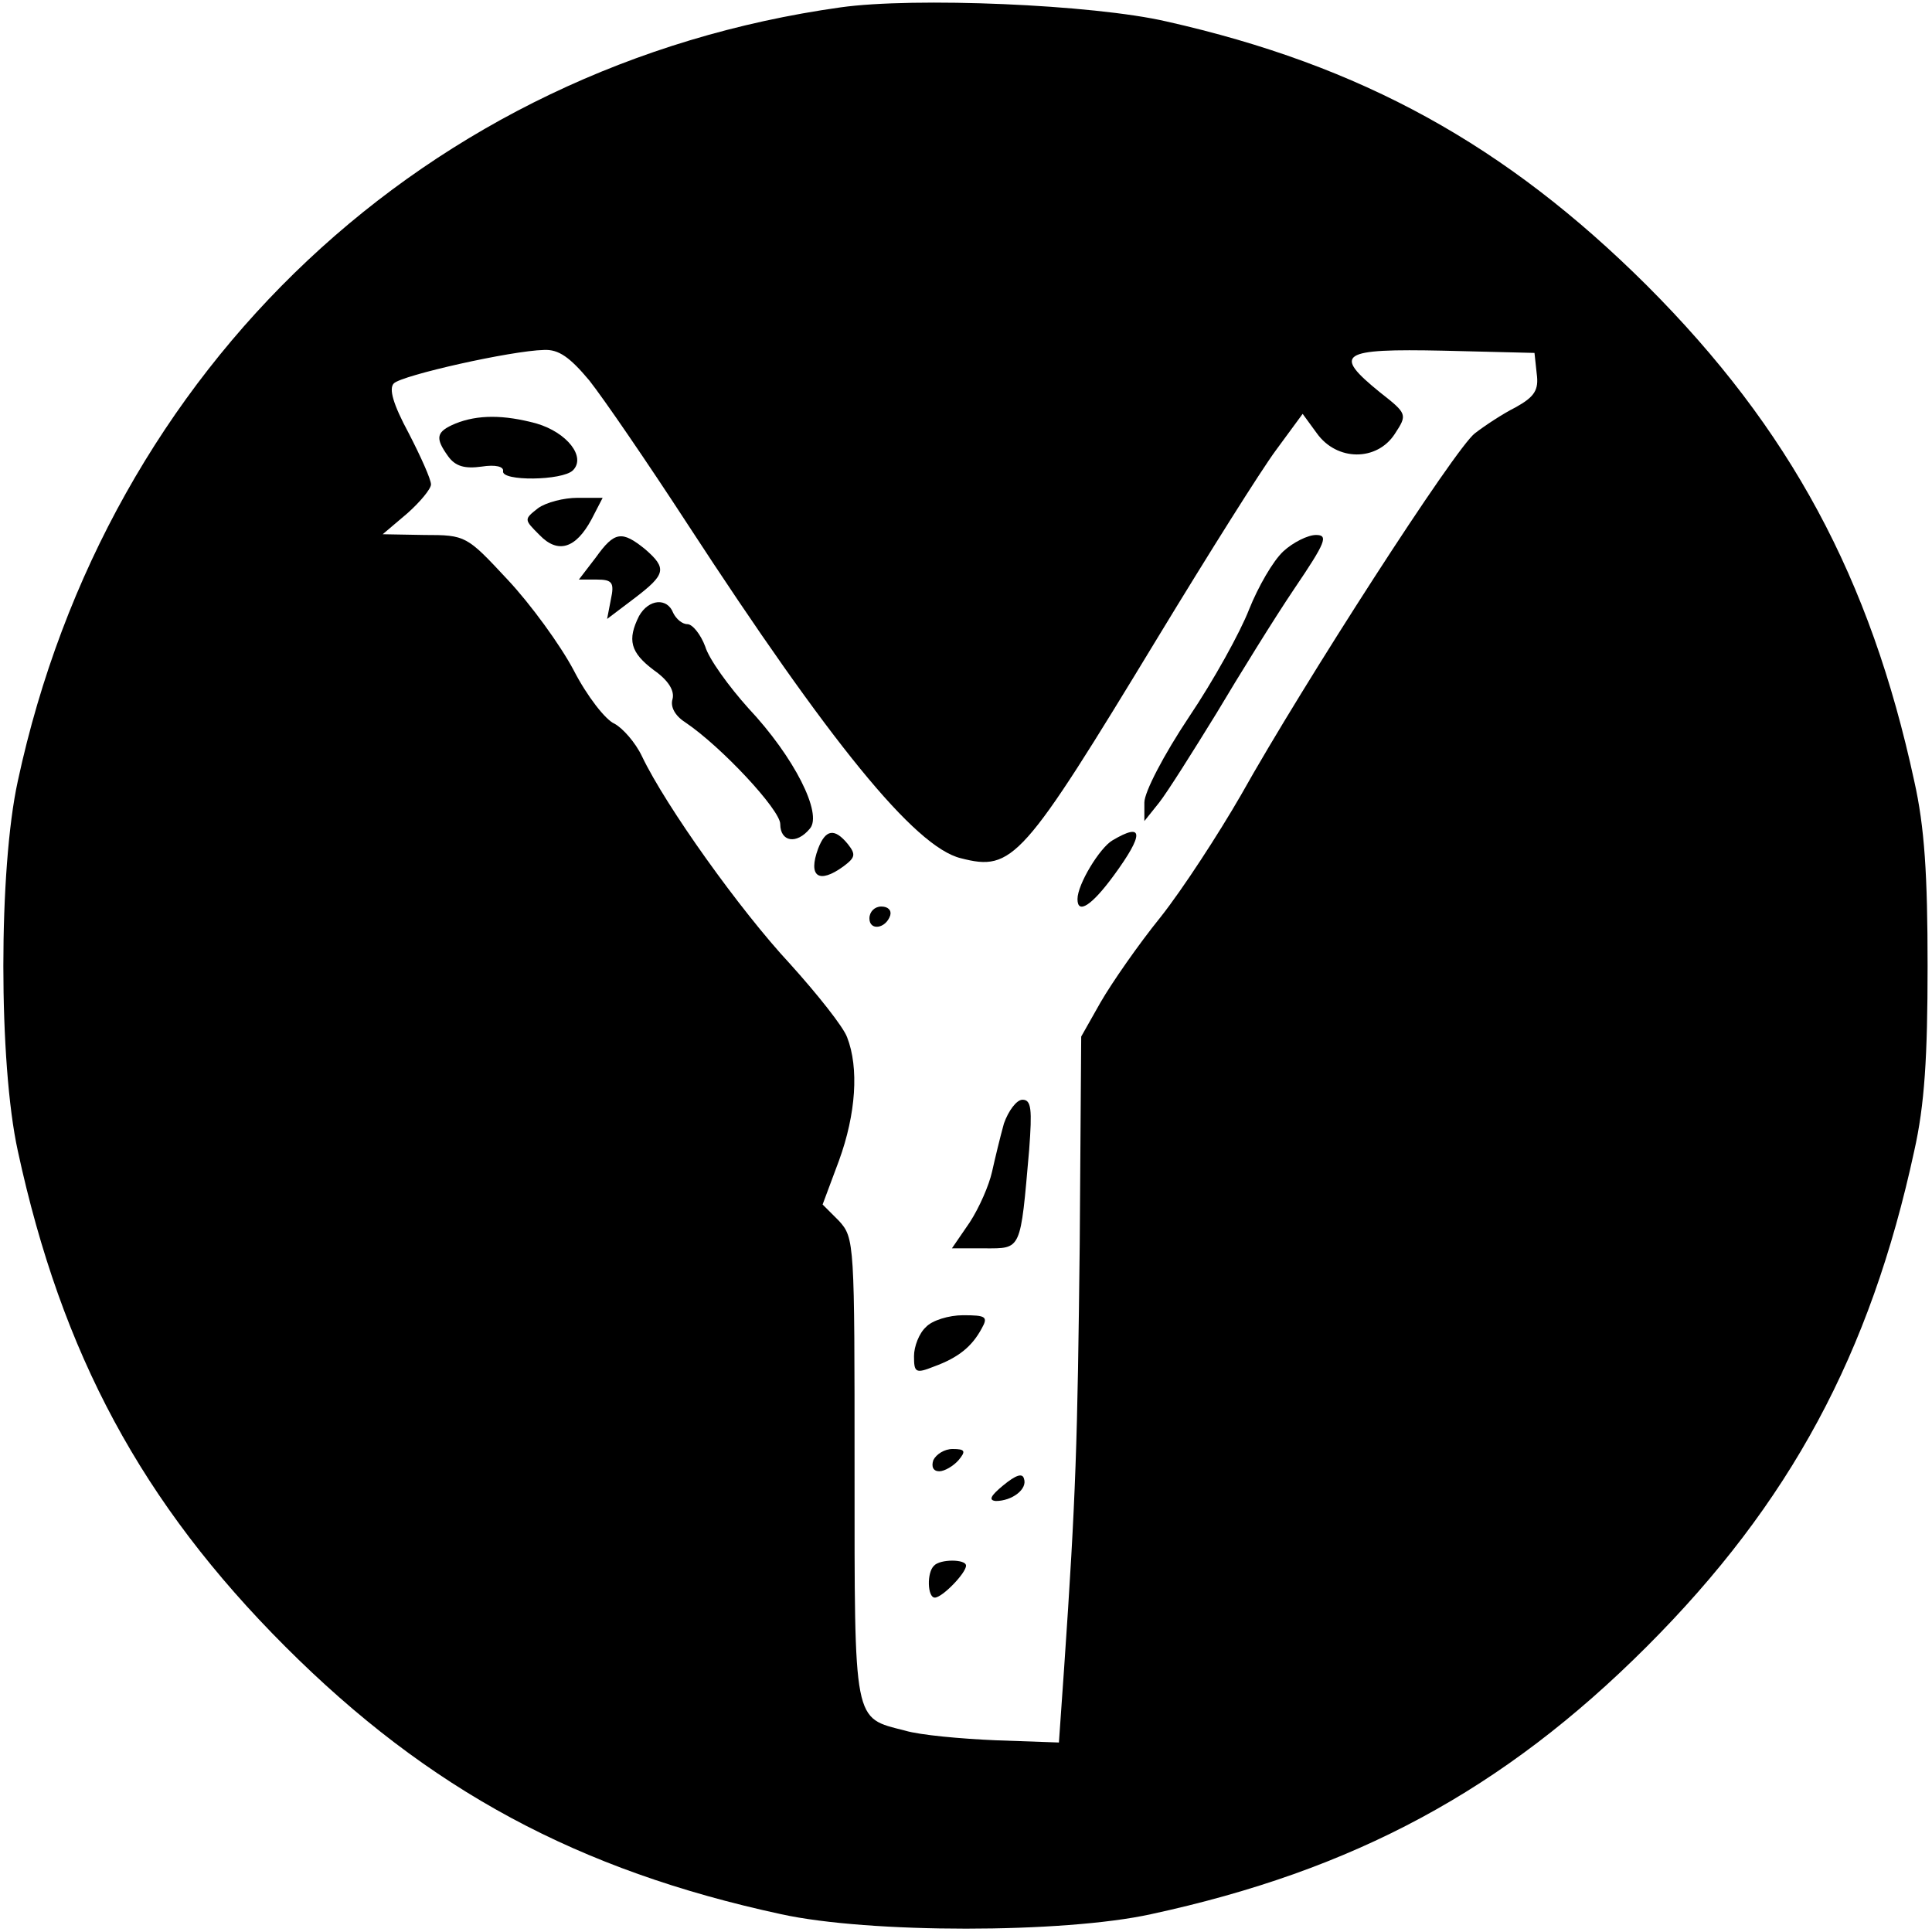
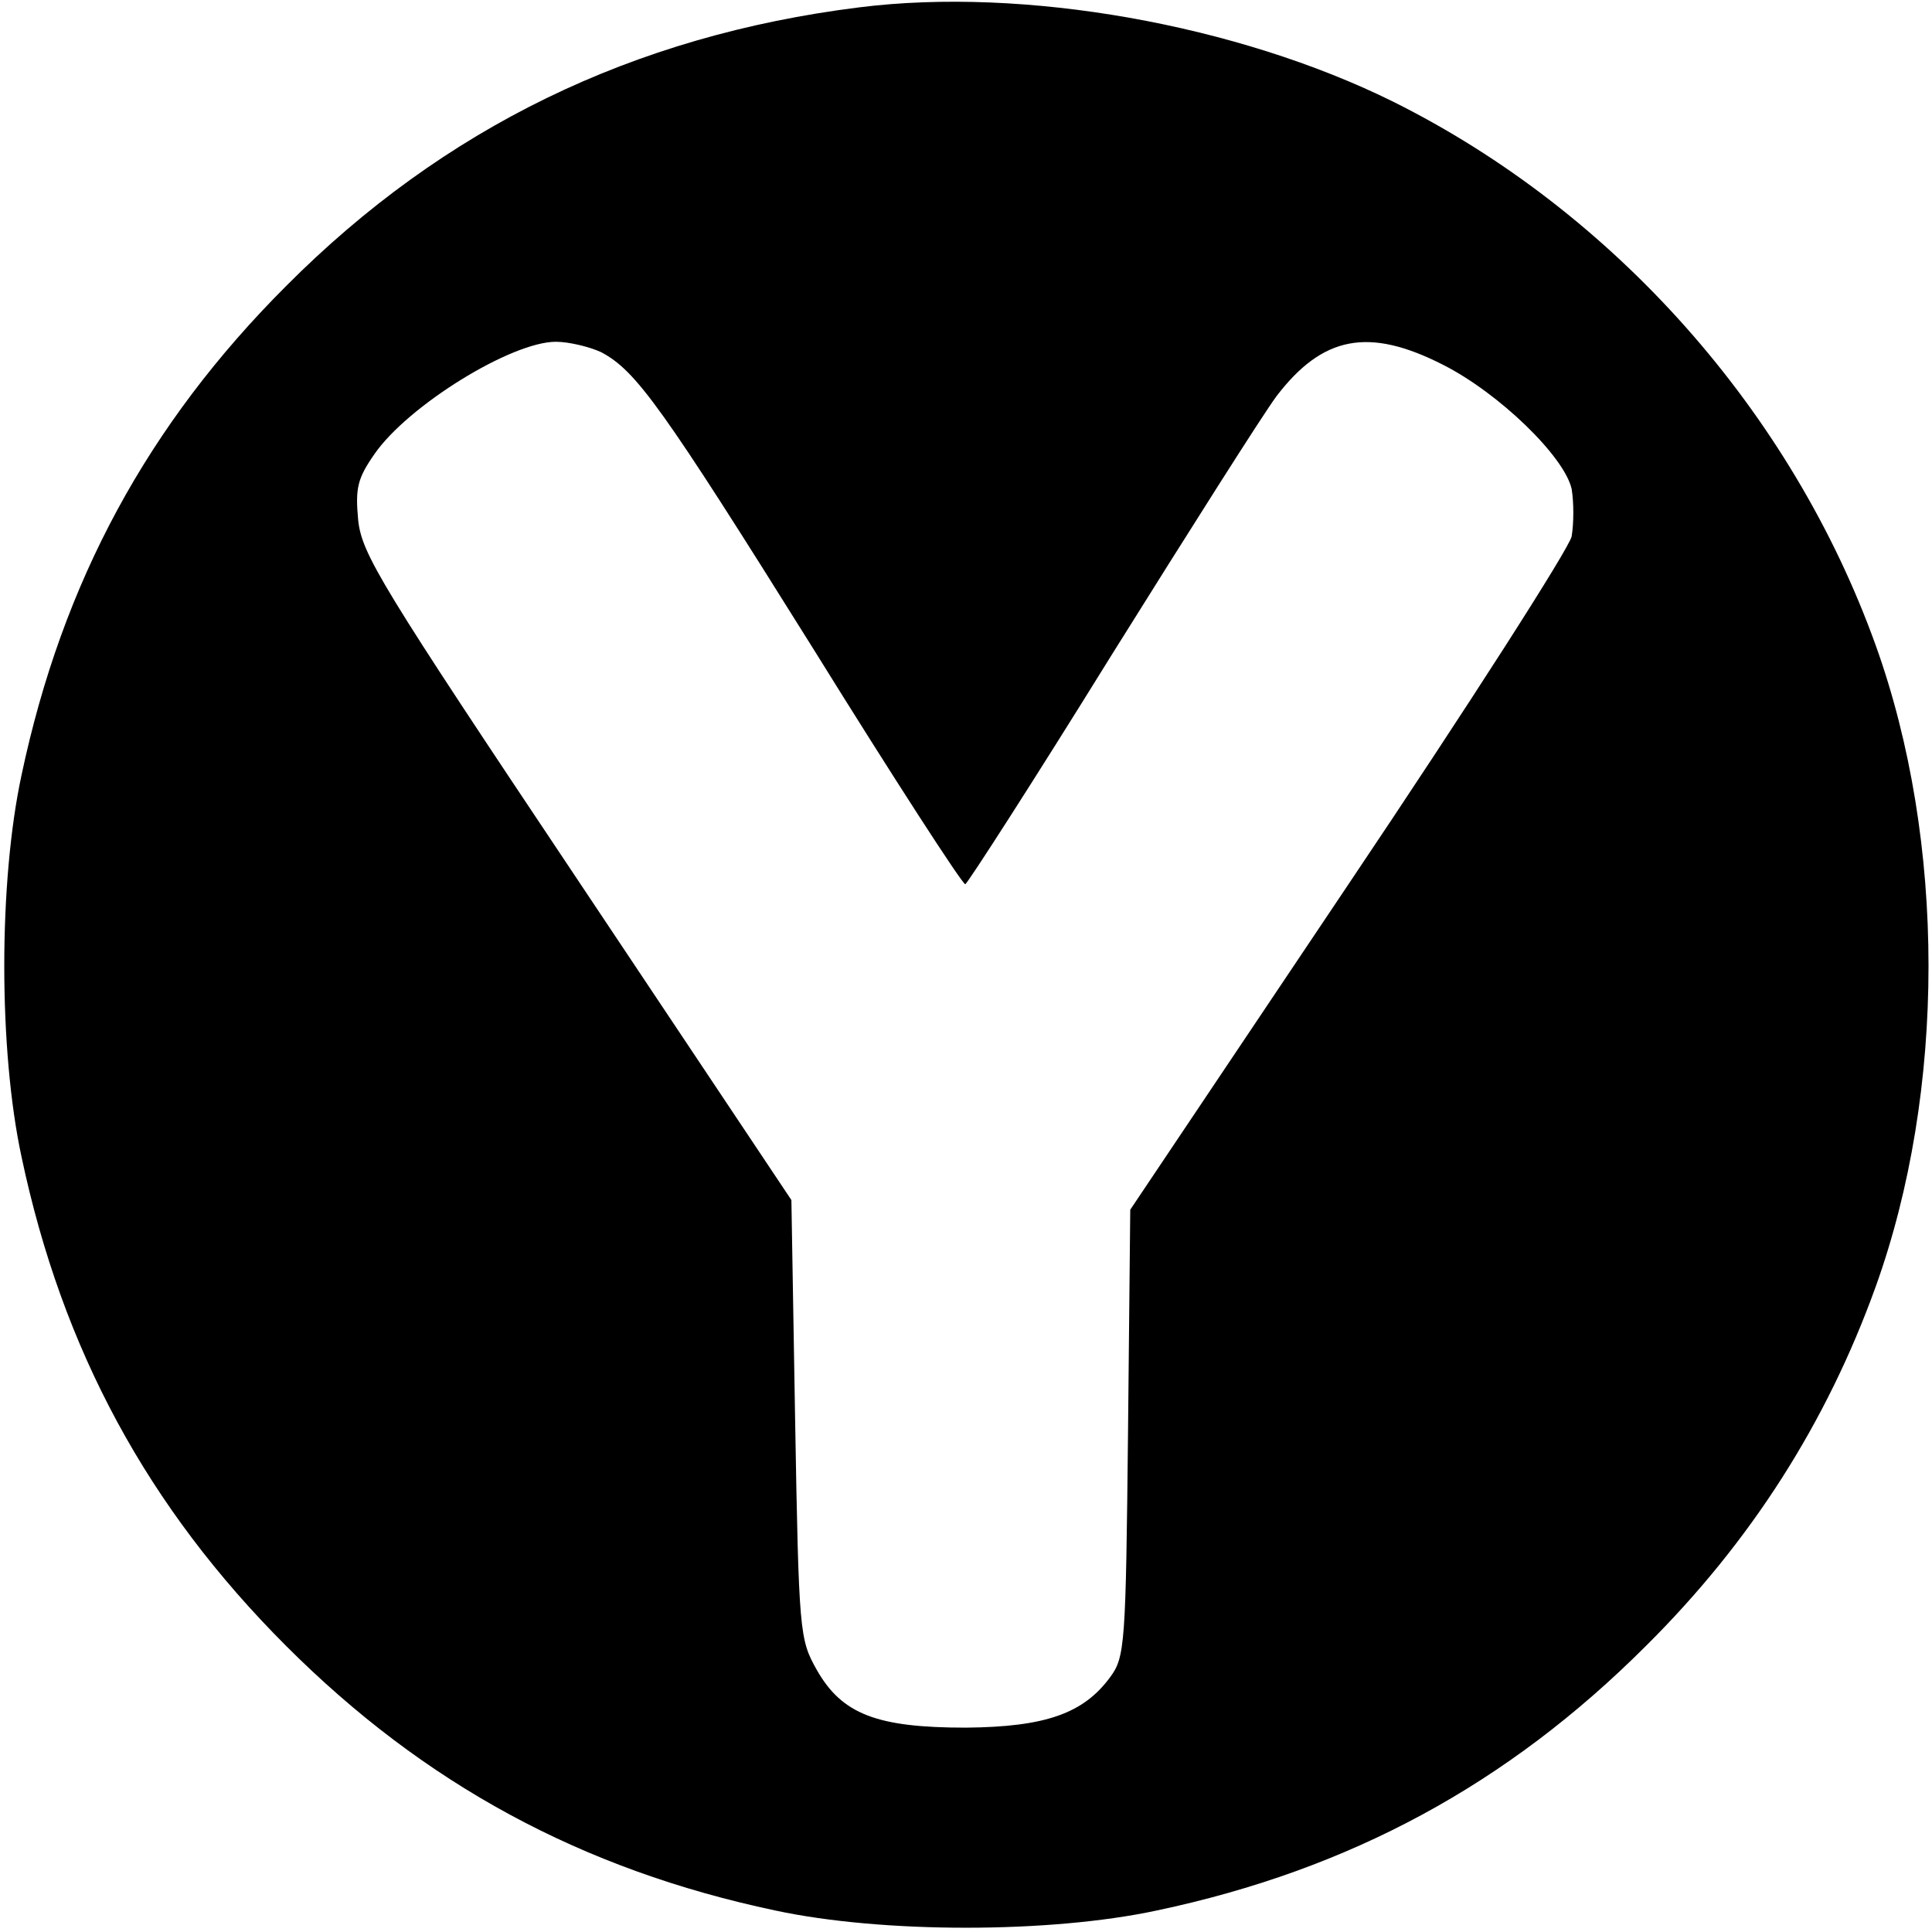
<svg xmlns="http://www.w3.org/2000/svg" version="1.0" width="16pt" height="16pt" viewBox="0 0 16 16" preserveAspectRatio="xMidYMid meet">
  <g transform="translate(0,16) scale(0.006154,-0.006154)" fill="#000000" stroke="none">
-     <path d="M1131 2590 c-556 -78 -987 -483 -1107 -1041 -26 -118 -26 -380 0 -498 59 -273 167 -474 360 -667 193 -193 394 -301 667 -360 118 -26 380 -26 498 0 273 59 474 167 667 360 193 193 301 394 360 667 14 62 18 127 18 249 0 122 -4 187 -18 249 -59 273 -167 474 -360 667 -190 189 -384 296 -646 355 -99 23 -340 33 -439 19z m-338 -502 c19 -24 78 -110 132 -193 191 -293 306 -435 368 -450 70 -18 83 -3 265 297 68 112 139 225 159 252 l36 49 19 -26 c27 -38 81 -38 105 -1 17 26 17 27 -20 56 -64 52 -54 59 86 56 l122 -3 3 -28 c3 -22 -3 -31 -28 -45 -18 -9 -42 -25 -55 -35 -26 -19 -231 -337 -315 -487 -30 -52 -78 -126 -108 -164 -30 -37 -66 -89 -81 -115 l-26 -46 -2 -280 c-3 -266 -5 -337 -21 -570 l-7 -100 -85 3 c-47 2 -102 7 -122 13 -70 18 -68 6 -68 352 0 304 0 311 -21 334 l-22 22 22 59 c23 63 27 125 11 166 -5 14 -40 58 -77 99 -67 72 -167 212 -199 279 -9 19 -26 38 -37 44 -12 5 -37 37 -55 72 -18 34 -58 89 -89 122 -55 59 -56 60 -112 60 l-56 1 33 28 c17 15 32 33 32 39 0 7 -14 38 -30 69 -21 39 -27 60 -20 67 11 11 158 44 202 45 20 1 35 -10 61 -41z" />
-     <path d="M613 2030 c-26 -11 -28 -19 -10 -44 10 -14 23 -17 45 -14 19 3 30 0 29 -6 -3 -14 80 -13 94 1 18 18 -8 51 -49 63 -44 12 -79 12 -109 0z" />
-     <path d="M724 1916 c-19 -15 -19 -15 2 -36 25 -26 49 -18 70 21 l15 29 -34 0 c-18 0 -42 -6 -53 -14z" />
-     <path d="M802 1850 l-23 -30 24 0 c21 0 24 -4 19 -27 l-5 -26 37 28 c42 32 44 40 14 66 -31 25 -41 24 -66 -11z" />
-     <path d="M1727 1858 c-14 -13 -34 -48 -46 -78 -12 -31 -48 -96 -81 -145 -34 -51 -60 -101 -60 -115 l0 -25 20 25 c11 14 45 68 77 120 31 52 78 128 105 168 42 62 46 72 29 72 -11 0 -31 -10 -44 -22z" />
-     <path d="M860 1771 c-16 -32 -12 -49 20 -73 20 -14 28 -28 25 -39 -3 -10 3 -22 17 -31 49 -33 128 -118 128 -137 0 -24 22 -28 40 -6 17 20 -21 96 -83 162 -26 29 -53 66 -58 83 -6 16 -17 30 -24 30 -7 0 -15 7 -19 15 -8 21 -33 19 -46 -4z" />
-     <path d="M1101 1458 c-14 -38 1 -48 34 -24 16 12 17 16 6 30 -18 22 -30 20 -40 -6z" />
-     <path d="M1497 1469 c-17 -10 -47 -59 -47 -79 0 -21 19 -9 49 32 41 56 40 72 -2 47z" />
-     <path d="M1170 1364 c0 -17 22 -14 28 4 2 7 -3 12 -12 12 -9 0 -16 -7 -16 -16z" />
-     <path d="M1351 1088 c-5 -18 -12 -47 -16 -65 -4 -18 -17 -48 -30 -68 l-24 -35 44 0 c50 0 48 -4 60 133 4 54 3 67 -9 67 -8 0 -19 -15 -25 -32z" />
-     <path d="M1246 814 c-9 -8 -16 -26 -16 -39 0 -22 2 -24 27 -14 33 12 51 27 64 51 9 16 6 18 -25 18 -19 0 -42 -7 -50 -16z" />
-     <path d="M1256 635 c-3 -9 0 -15 8 -15 7 0 19 7 26 15 10 12 9 15 -8 15 -11 0 -22 -7 -26 -15z" />
-     <path d="M1350 601 c-17 -14 -20 -20 -10 -21 22 0 43 16 38 30 -2 8 -11 5 -28 -9z" />
-     <path d="M1257 493 c-10 -9 -9 -43 1 -43 10 0 42 33 42 43 0 9 -35 9 -43 0z" />
+     <path d="M1156 2590 c-304 -38 -559 -162 -771 -375 -186 -186 -301 -398 -356 -658 -31 -144 -31 -370 0 -514 55 -260 170 -472 356 -658 186 -186 398 -301 658 -356 144 -31 370 -31 514 0 260 55 472 170 658 356 141 140 243 300 309 483 95 264 95 600 0 864 -113 314 -352 583 -649 731 -210 104 -497 155 -719 127z m-347 -464 c47 -25 81 -72 286 -400 108 -174 200 -316 204 -316 3 1 92 139 196 307 105 168 205 326 223 350 62 81 124 93 224 42 75 -38 163 -123 173 -167 3 -18 3 -46 0 -64 -4 -17 -139 -228 -301 -469 l-293 -437 -3 -300 c-3 -285 -4 -302 -24 -329 -36 -49 -87 -67 -194 -68 -120 0 -167 18 -201 78 -23 41 -24 49 -29 337 l-5 295 -289 433 c-264 395 -289 436 -294 482 -4 43 -1 56 22 89 45 65 184 151 244 151 18 0 46 -7 61 -14z" />
  </g>
</svg>
